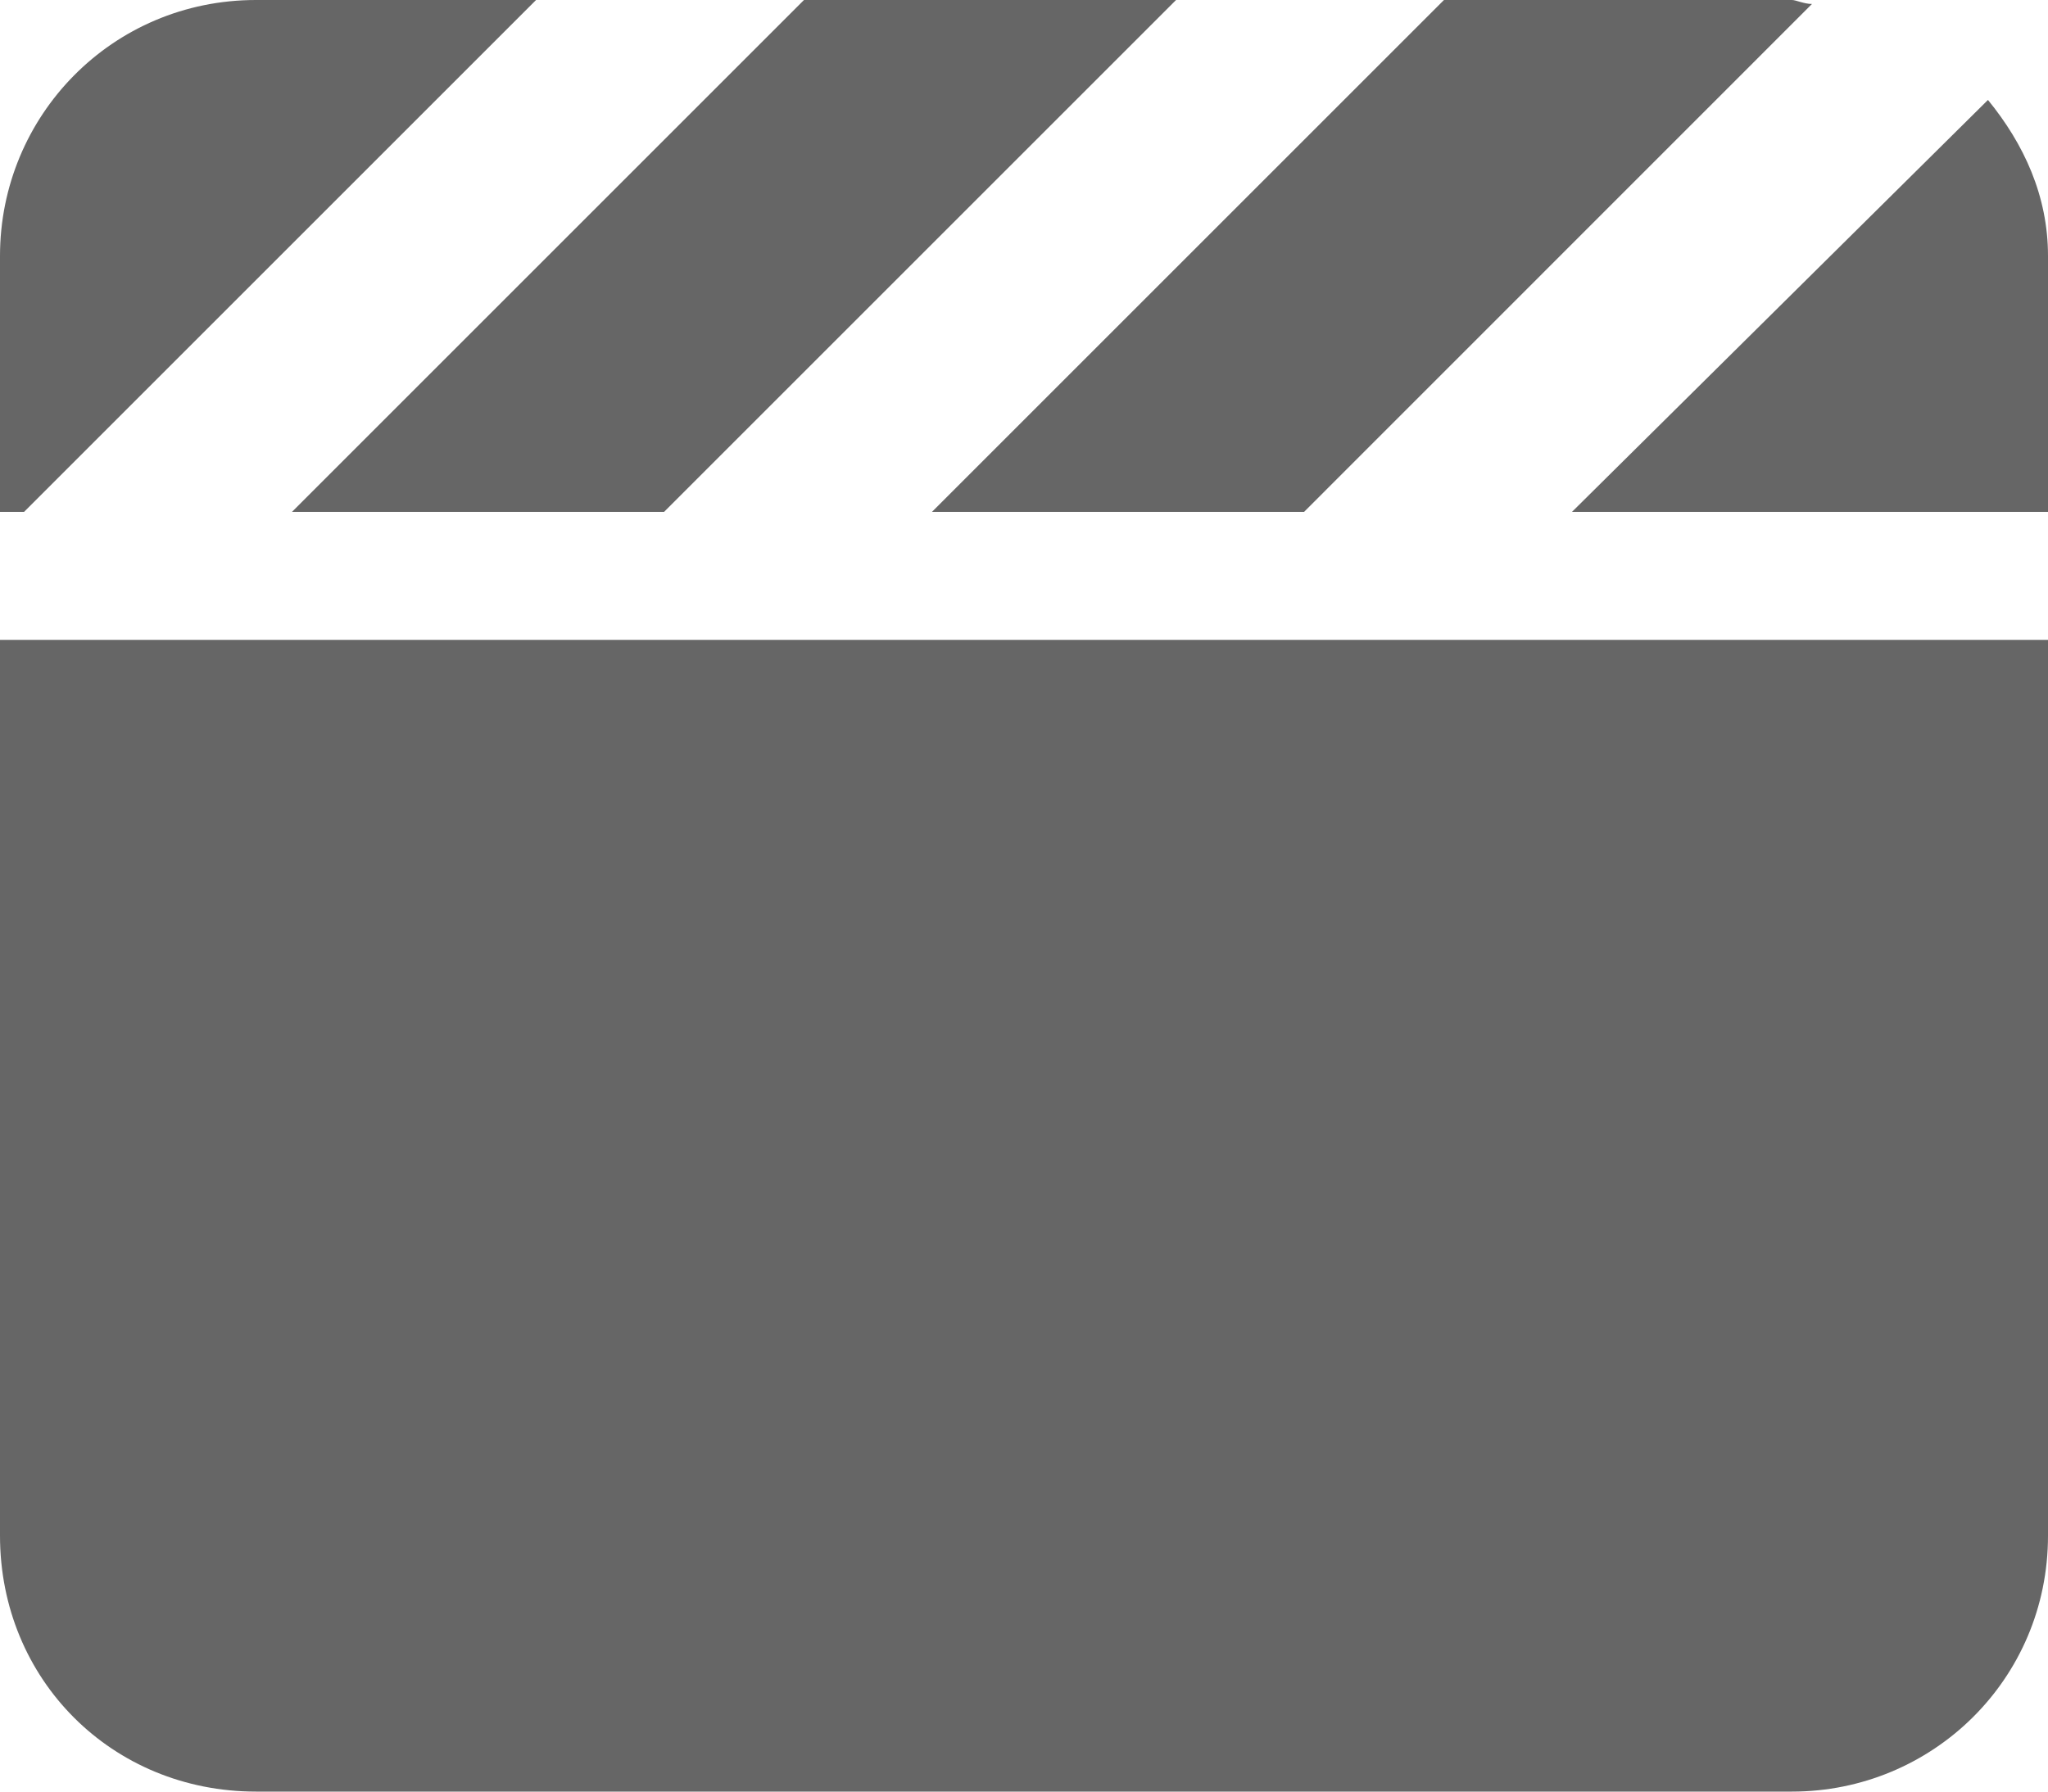
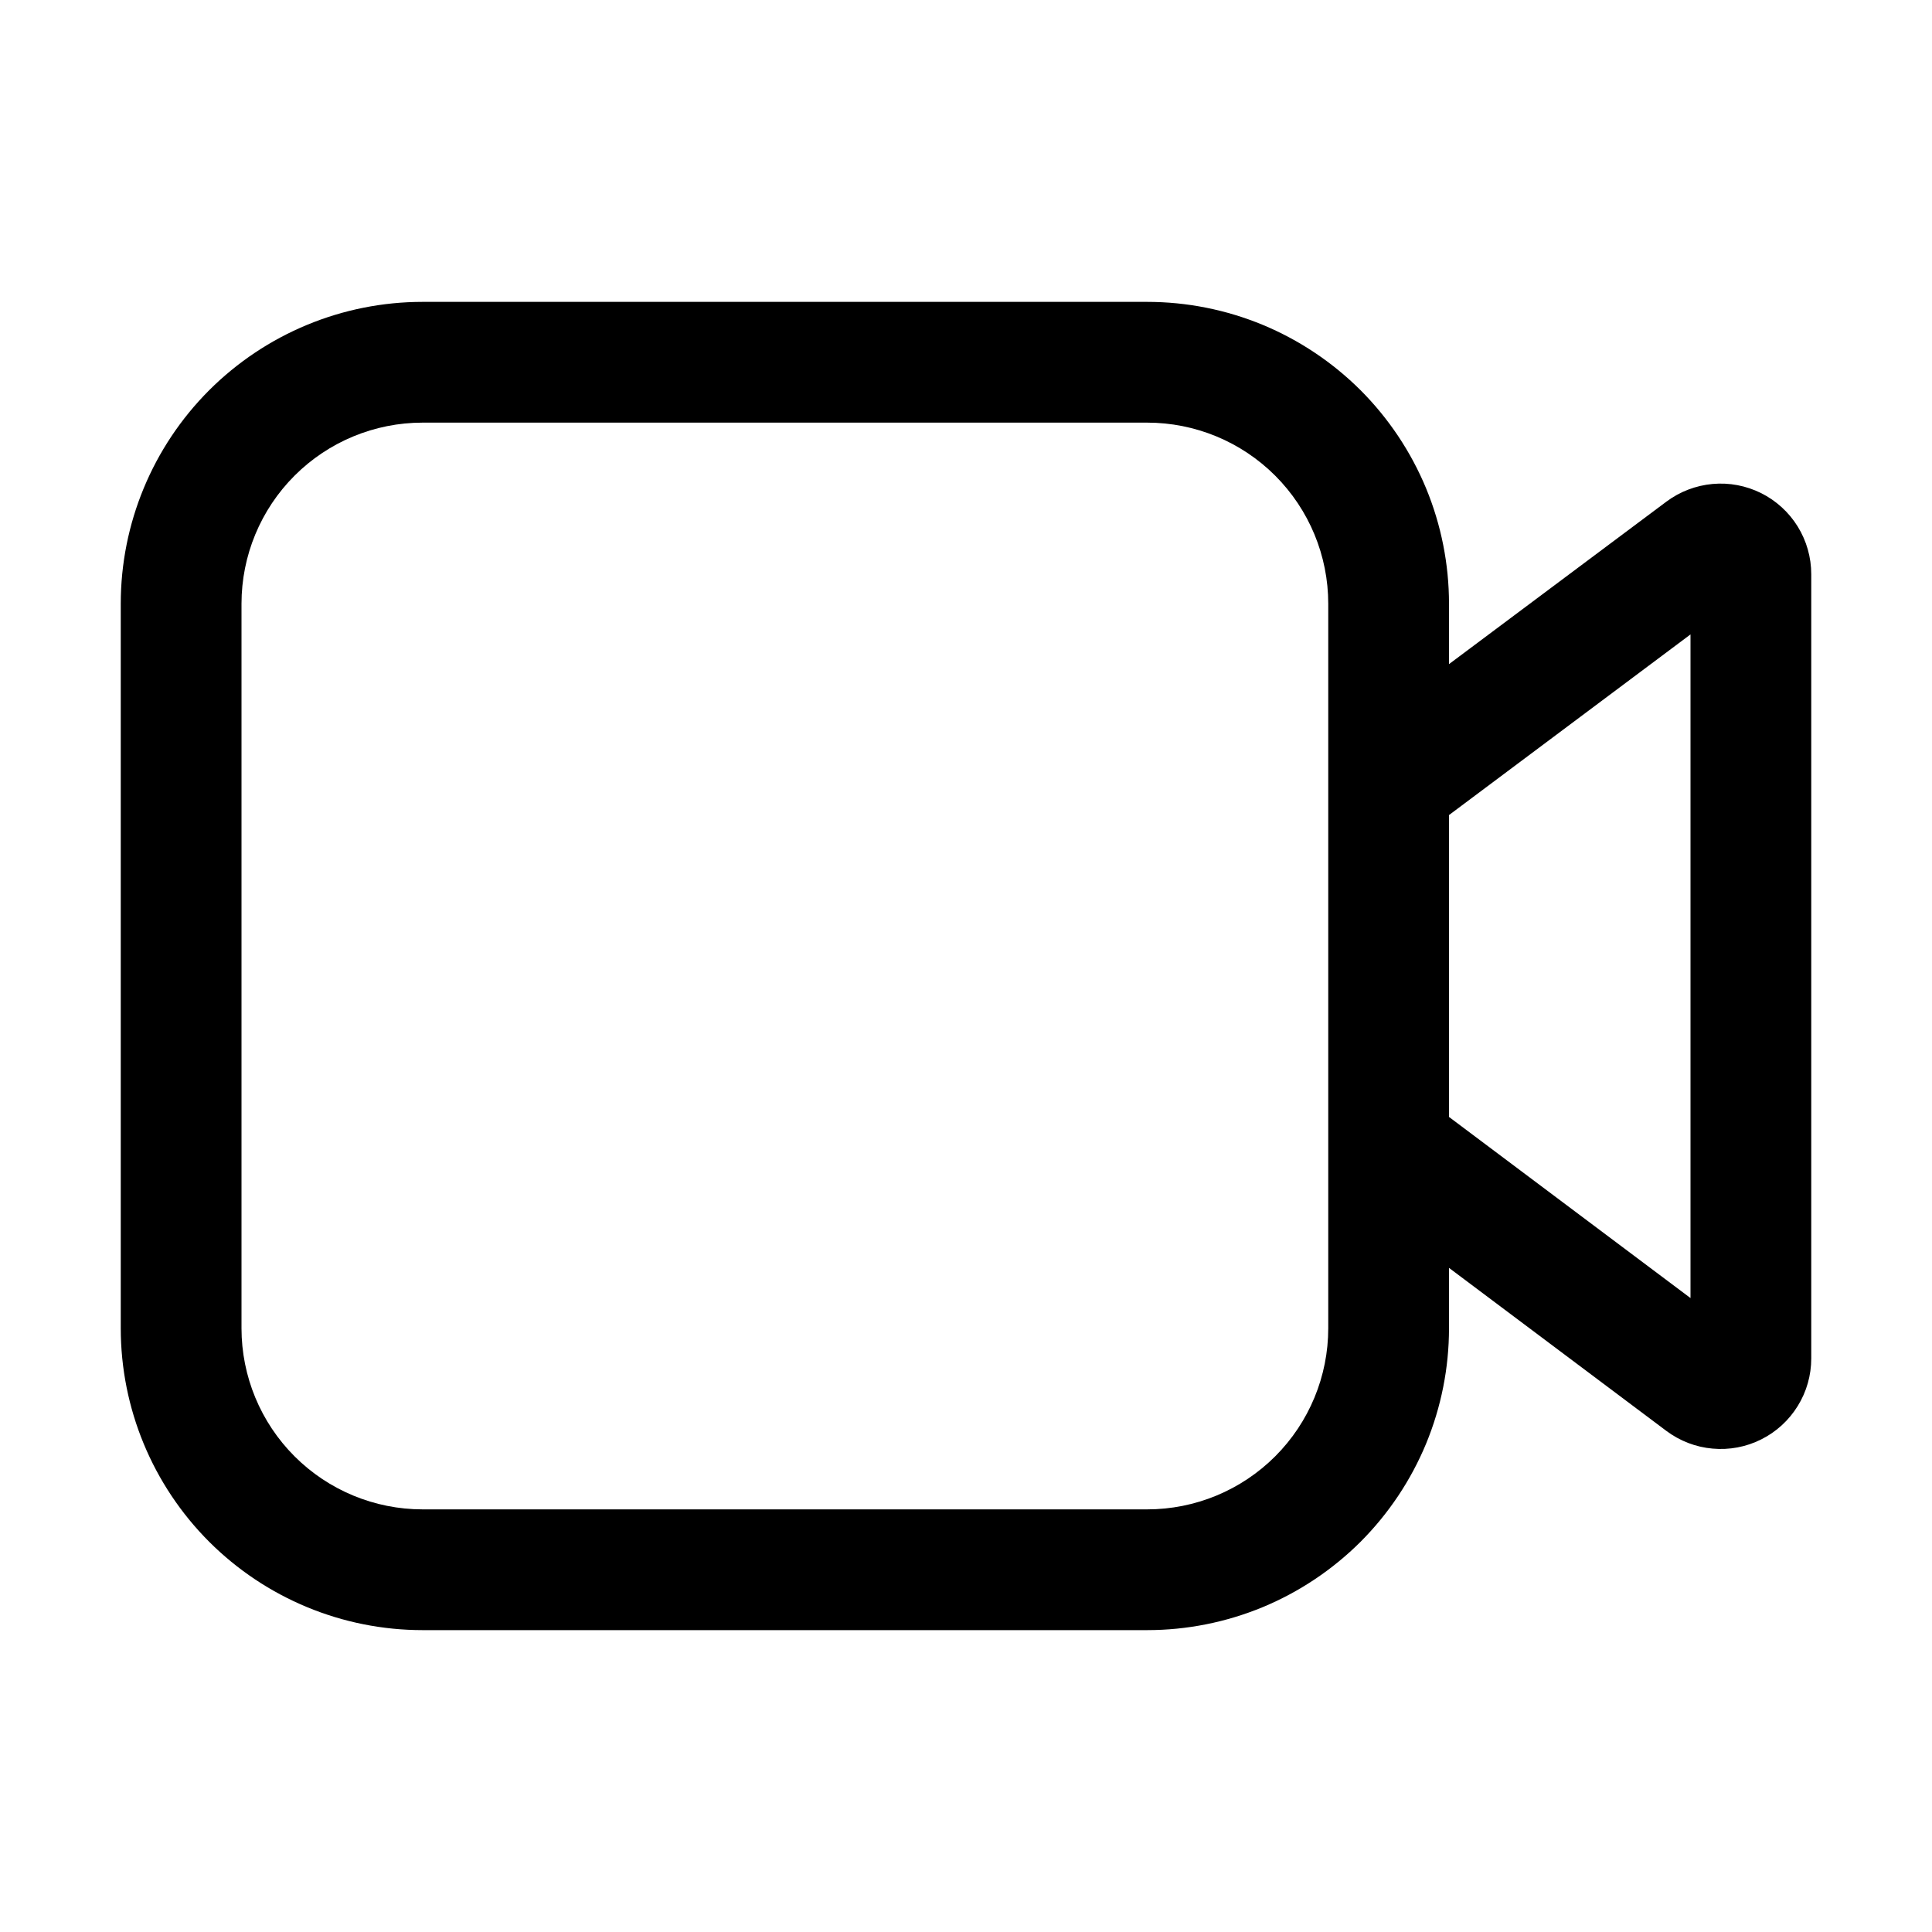
- <svg xmlns="http://www.w3.org/2000/svg" width="16" height="14" viewBox="0 0 16 14" fill="none">
-   <path d="M10.188 4H7.281L11.281 0H14C14.031 0 14.094 0.031 14.156 0.031L10.188 4ZM5.188 4H2.281L6.281 0H9.188L5.188 4ZM15.531 0.781C15.812 1.125 16 1.531 16 2V4H12.281L15.531 0.781ZM4.188 0L0.188 4H0V2C0 0.906 0.875 0 2 0H4.188ZM0 12V5H16V12C16 13.125 15.094 14 14 14H2C0.875 14 0 13.125 0 12Z" fill="#666666" />
+ <svg xmlns="http://www.w3.org/2000/svg" width="24" height="24" viewBox="0 0 24 24" fill="none">
+   <path d="M3 7.5C3 6.903 3.237 6.331 3.659 5.909C4.081 5.487 4.653 5.25 5.25 5.25H14.25C14.847 5.25 15.419 5.487 15.841 5.909C16.263 6.331 16.5 6.903 16.5 7.5V16.5C16.5 17.097 16.263 17.669 15.841 18.091C15.419 18.513 14.847 18.75 14.25 18.75H5.25C4.653 18.75 4.081 18.513 3.659 18.091C3.237 17.669 3 17.097 3 16.5V7.5ZM5.25 3.75C4.255 3.75 3.302 4.145 2.598 4.848C1.895 5.552 1.5 6.505 1.5 7.5V16.5C1.5 17.495 1.895 18.448 2.598 19.152C3.302 19.855 4.255 20.25 5.25 20.25H14.25C14.742 20.25 15.23 20.153 15.685 19.965C16.14 19.776 16.553 19.5 16.902 19.152C17.25 18.803 17.526 18.39 17.715 17.935C17.903 17.48 18 16.992 18 16.5V15.75L20.7 17.775C20.867 17.9 21.066 17.977 21.274 17.995C21.482 18.014 21.691 17.975 21.878 17.881C22.065 17.788 22.222 17.644 22.332 17.466C22.442 17.289 22.5 17.084 22.5 16.875V7.133C22.5 6.924 22.442 6.719 22.332 6.541C22.222 6.363 22.065 6.22 21.878 6.126C21.691 6.033 21.482 5.993 21.274 6.012C21.066 6.031 20.867 6.107 20.7 6.232L18 8.25V7.5C18 7.008 17.903 6.52 17.715 6.065C17.526 5.61 17.25 5.197 16.902 4.848C16.553 4.5 16.14 4.224 15.685 4.035C15.23 3.847 14.742 3.75 14.25 3.75H5.25ZM18 10.125L21 7.881V16.125L18 13.875V10.125Z" fill="black" />
</svg>
